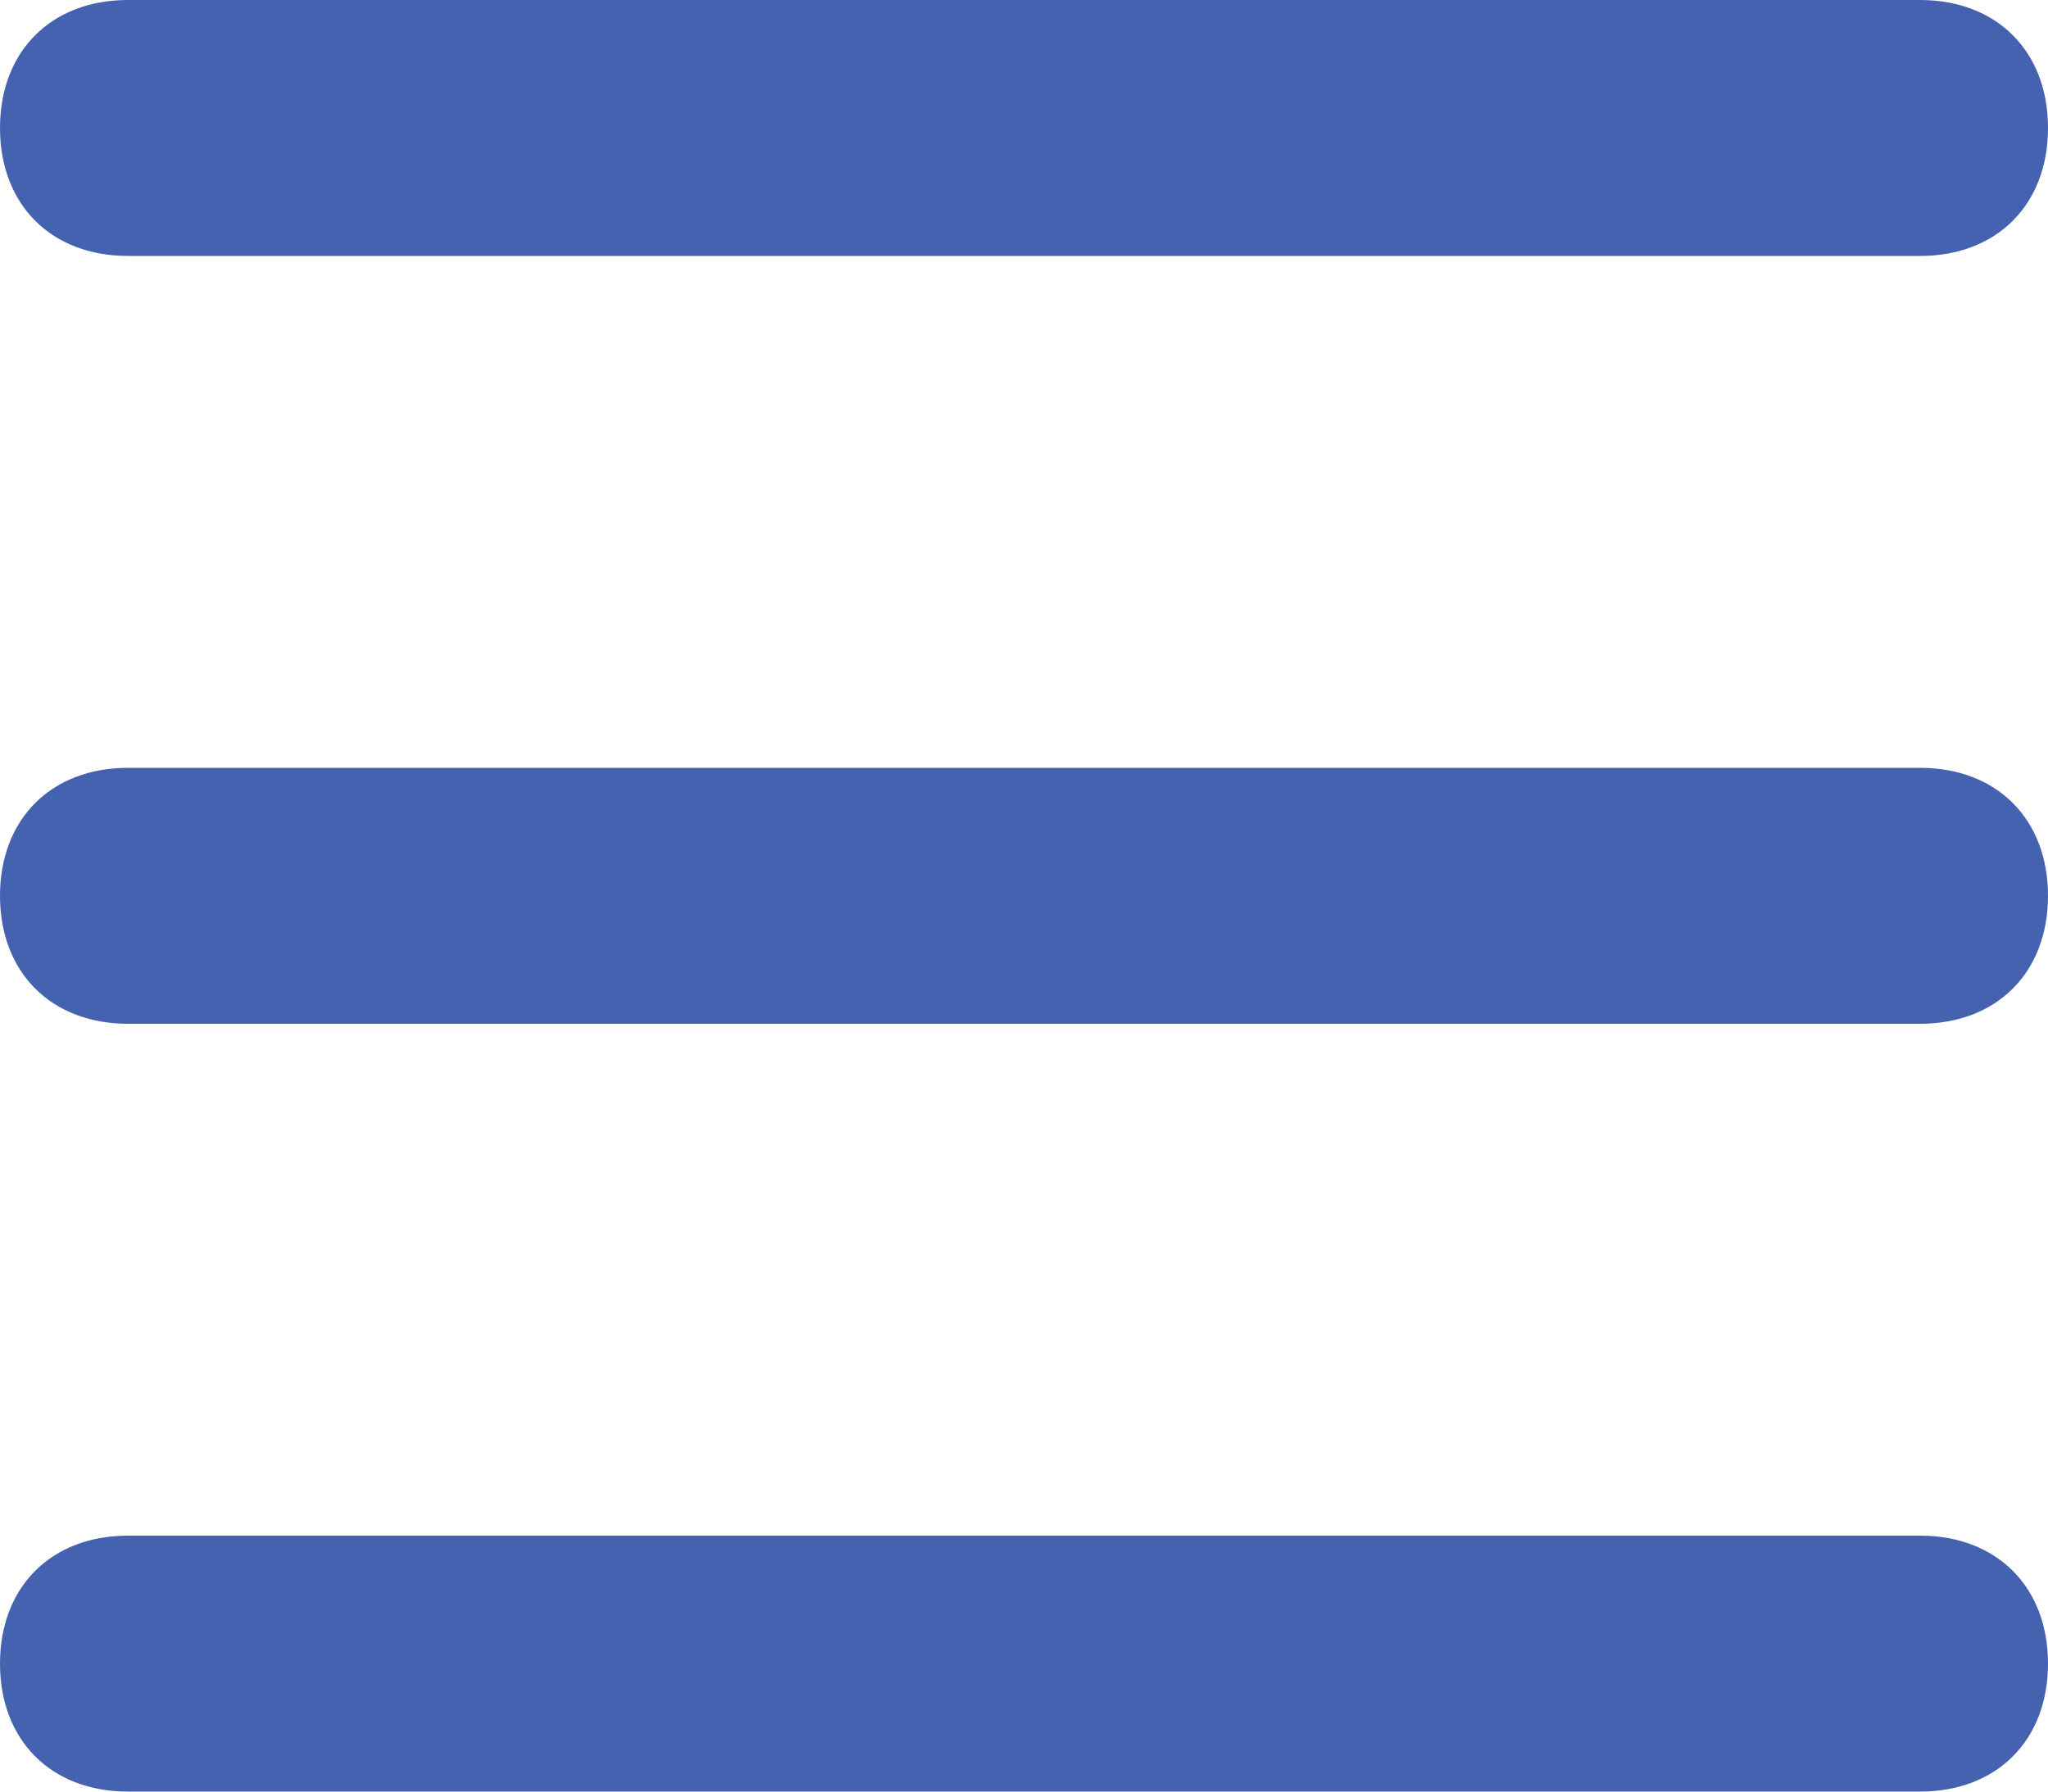
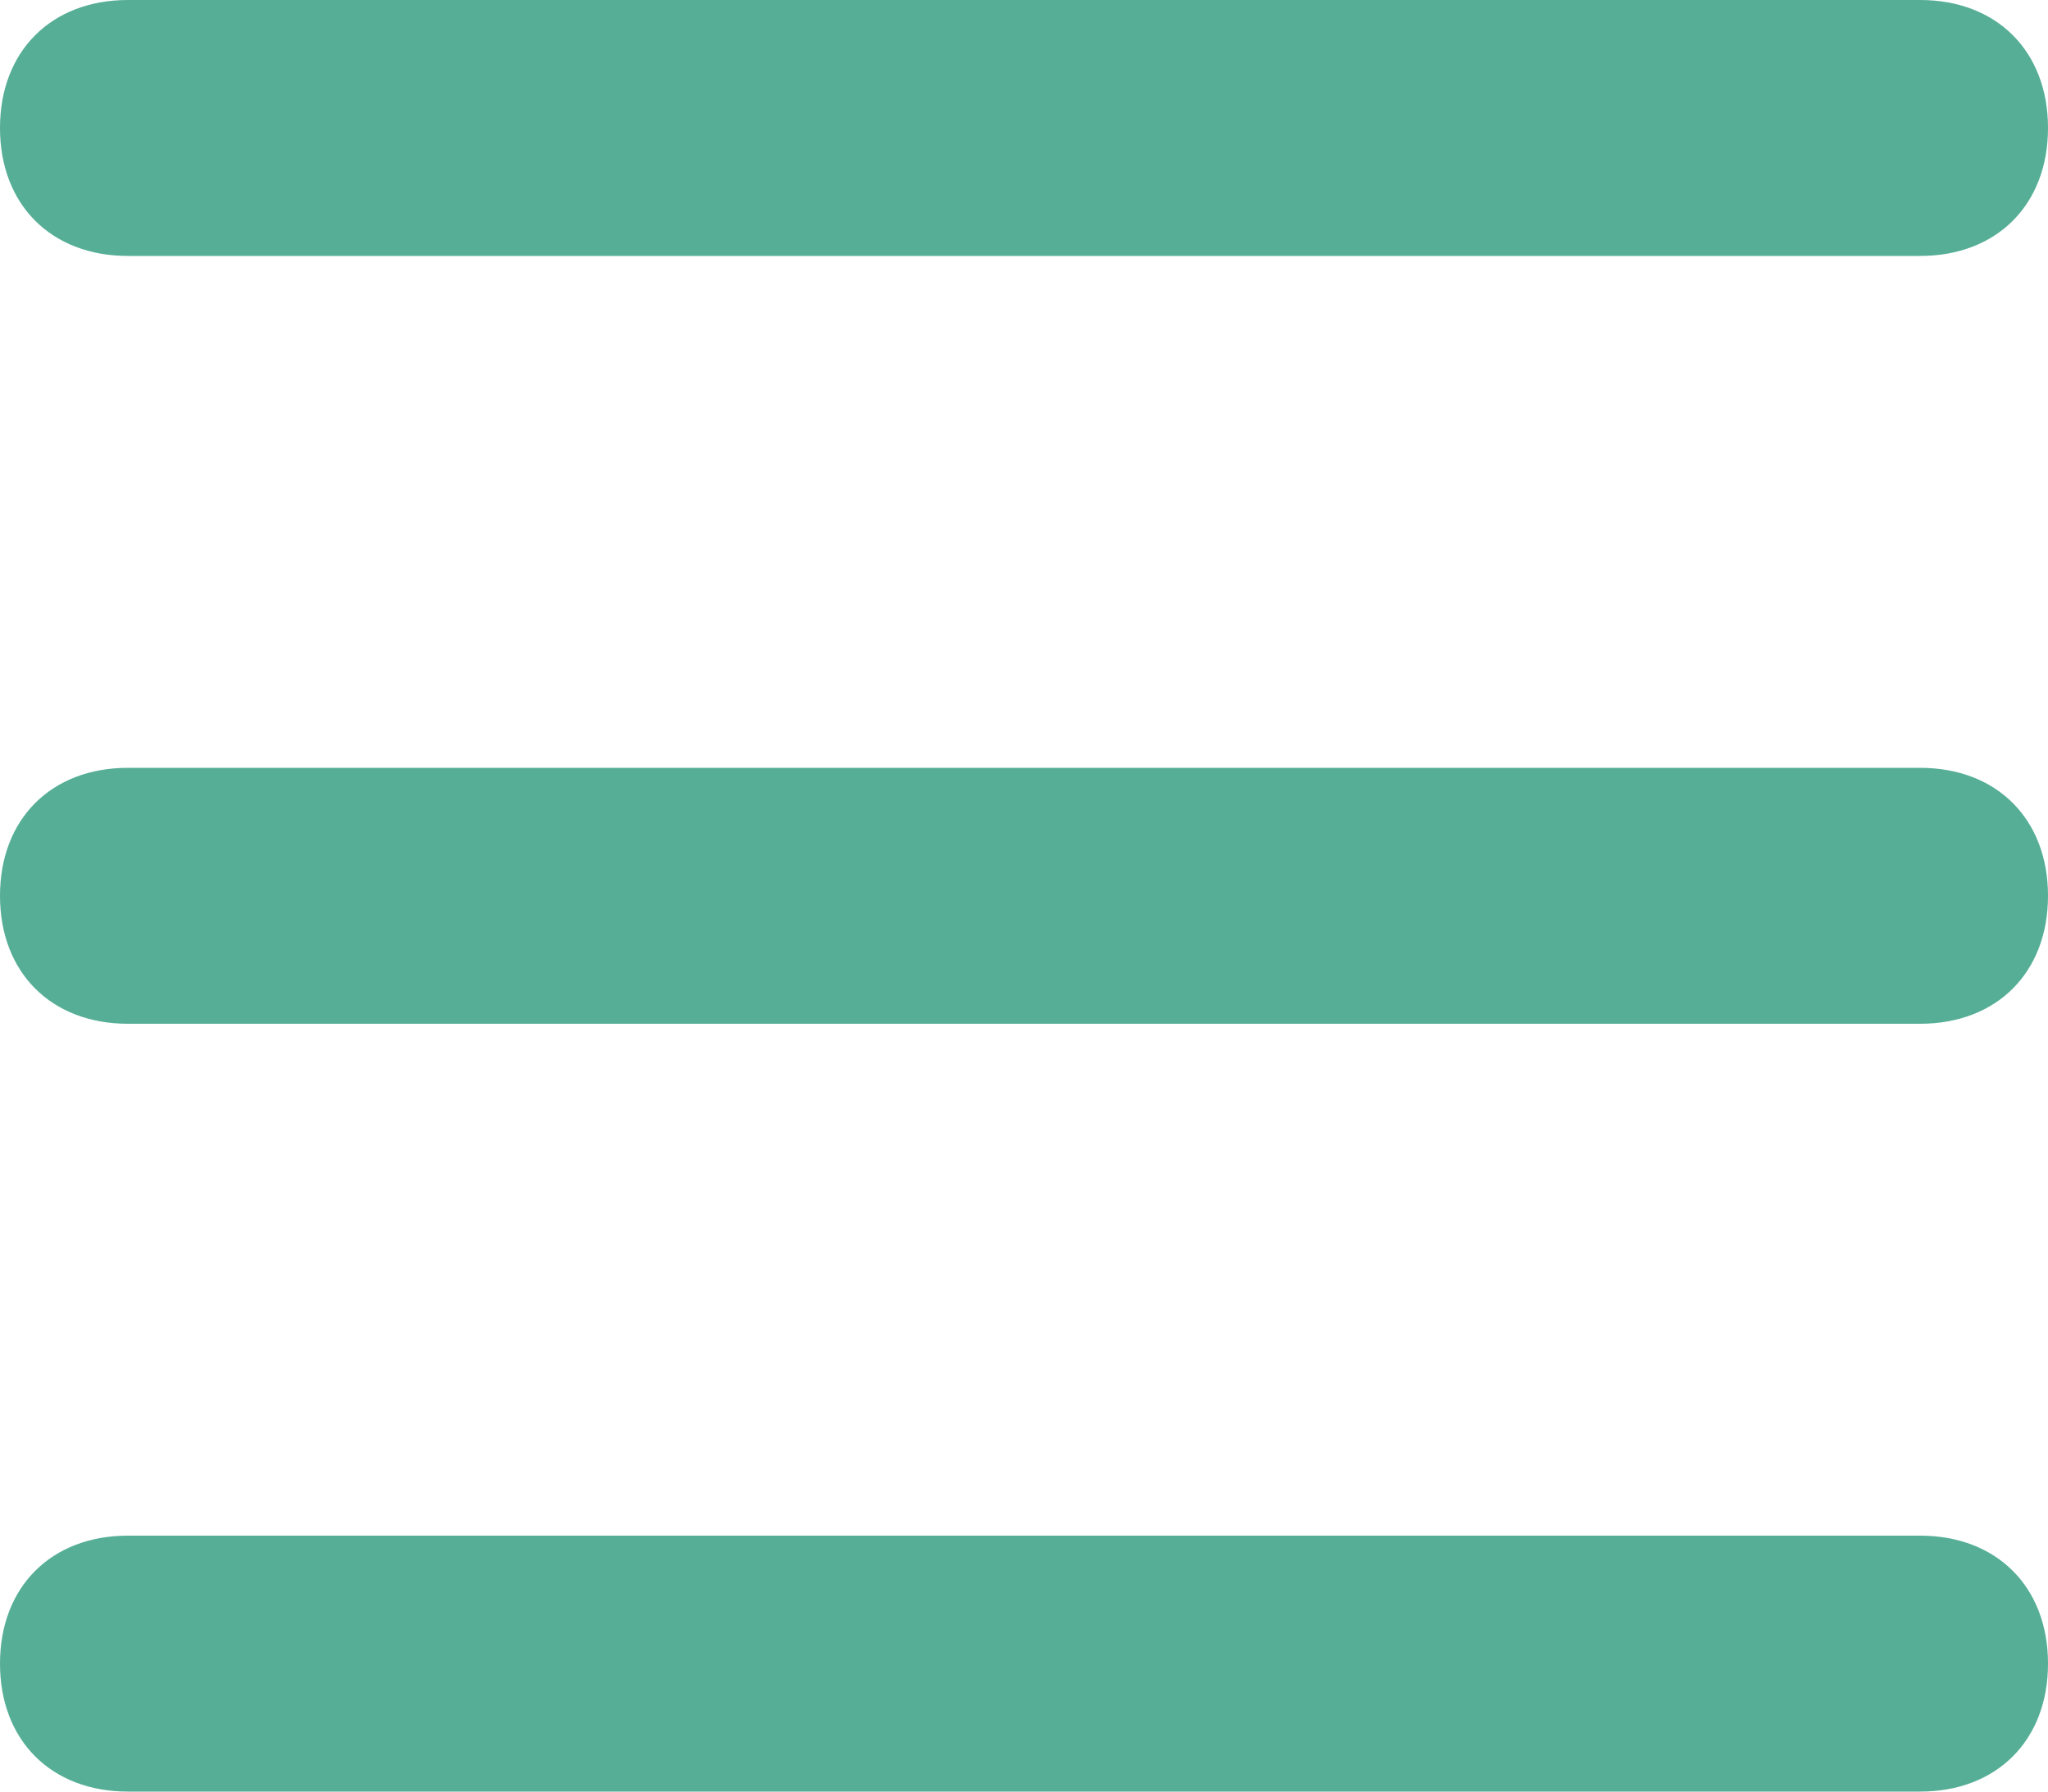
<svg xmlns="http://www.w3.org/2000/svg" width="16px" height="14px" viewBox="0 0 16 14" version="1.1">
  <defs />
  <g id="Menú" stroke="none" stroke-width="1" fill="none" fill-rule="evenodd" transform="translate(-14, -15)">
-     <g id="menu" fill="#4462af" fill-rule="nonzero">
+     <g id="menu" fill="#55AE95" fill-rule="nonzero">
      <path d="M29,21 C29.6,21 30,21.4 30,22 C30,22.6 29.6,23 29,23 L15,23 C14.4,23 14,22.6 14,22 C14,21.4 14.4,21 15,21 L29,21 Z M15,17 C14.4,17 14,16.6 14,16 C14,15.4 14.4,15 15,15 L29,15 C29.6,15 30,15.4 30,16 C30,16.6 29.6,17 29,17 L15,17 Z M29,27 C29.6,27 30,27.4 30,28 C30,28.6 29.6,29 29,29 L15,29 C14.4,29 14,28.6 14,28 C14,27.4 14.4,27 15,27 L29,27 Z" id="ico-menu" />
    </g>
  </g>
</svg>
